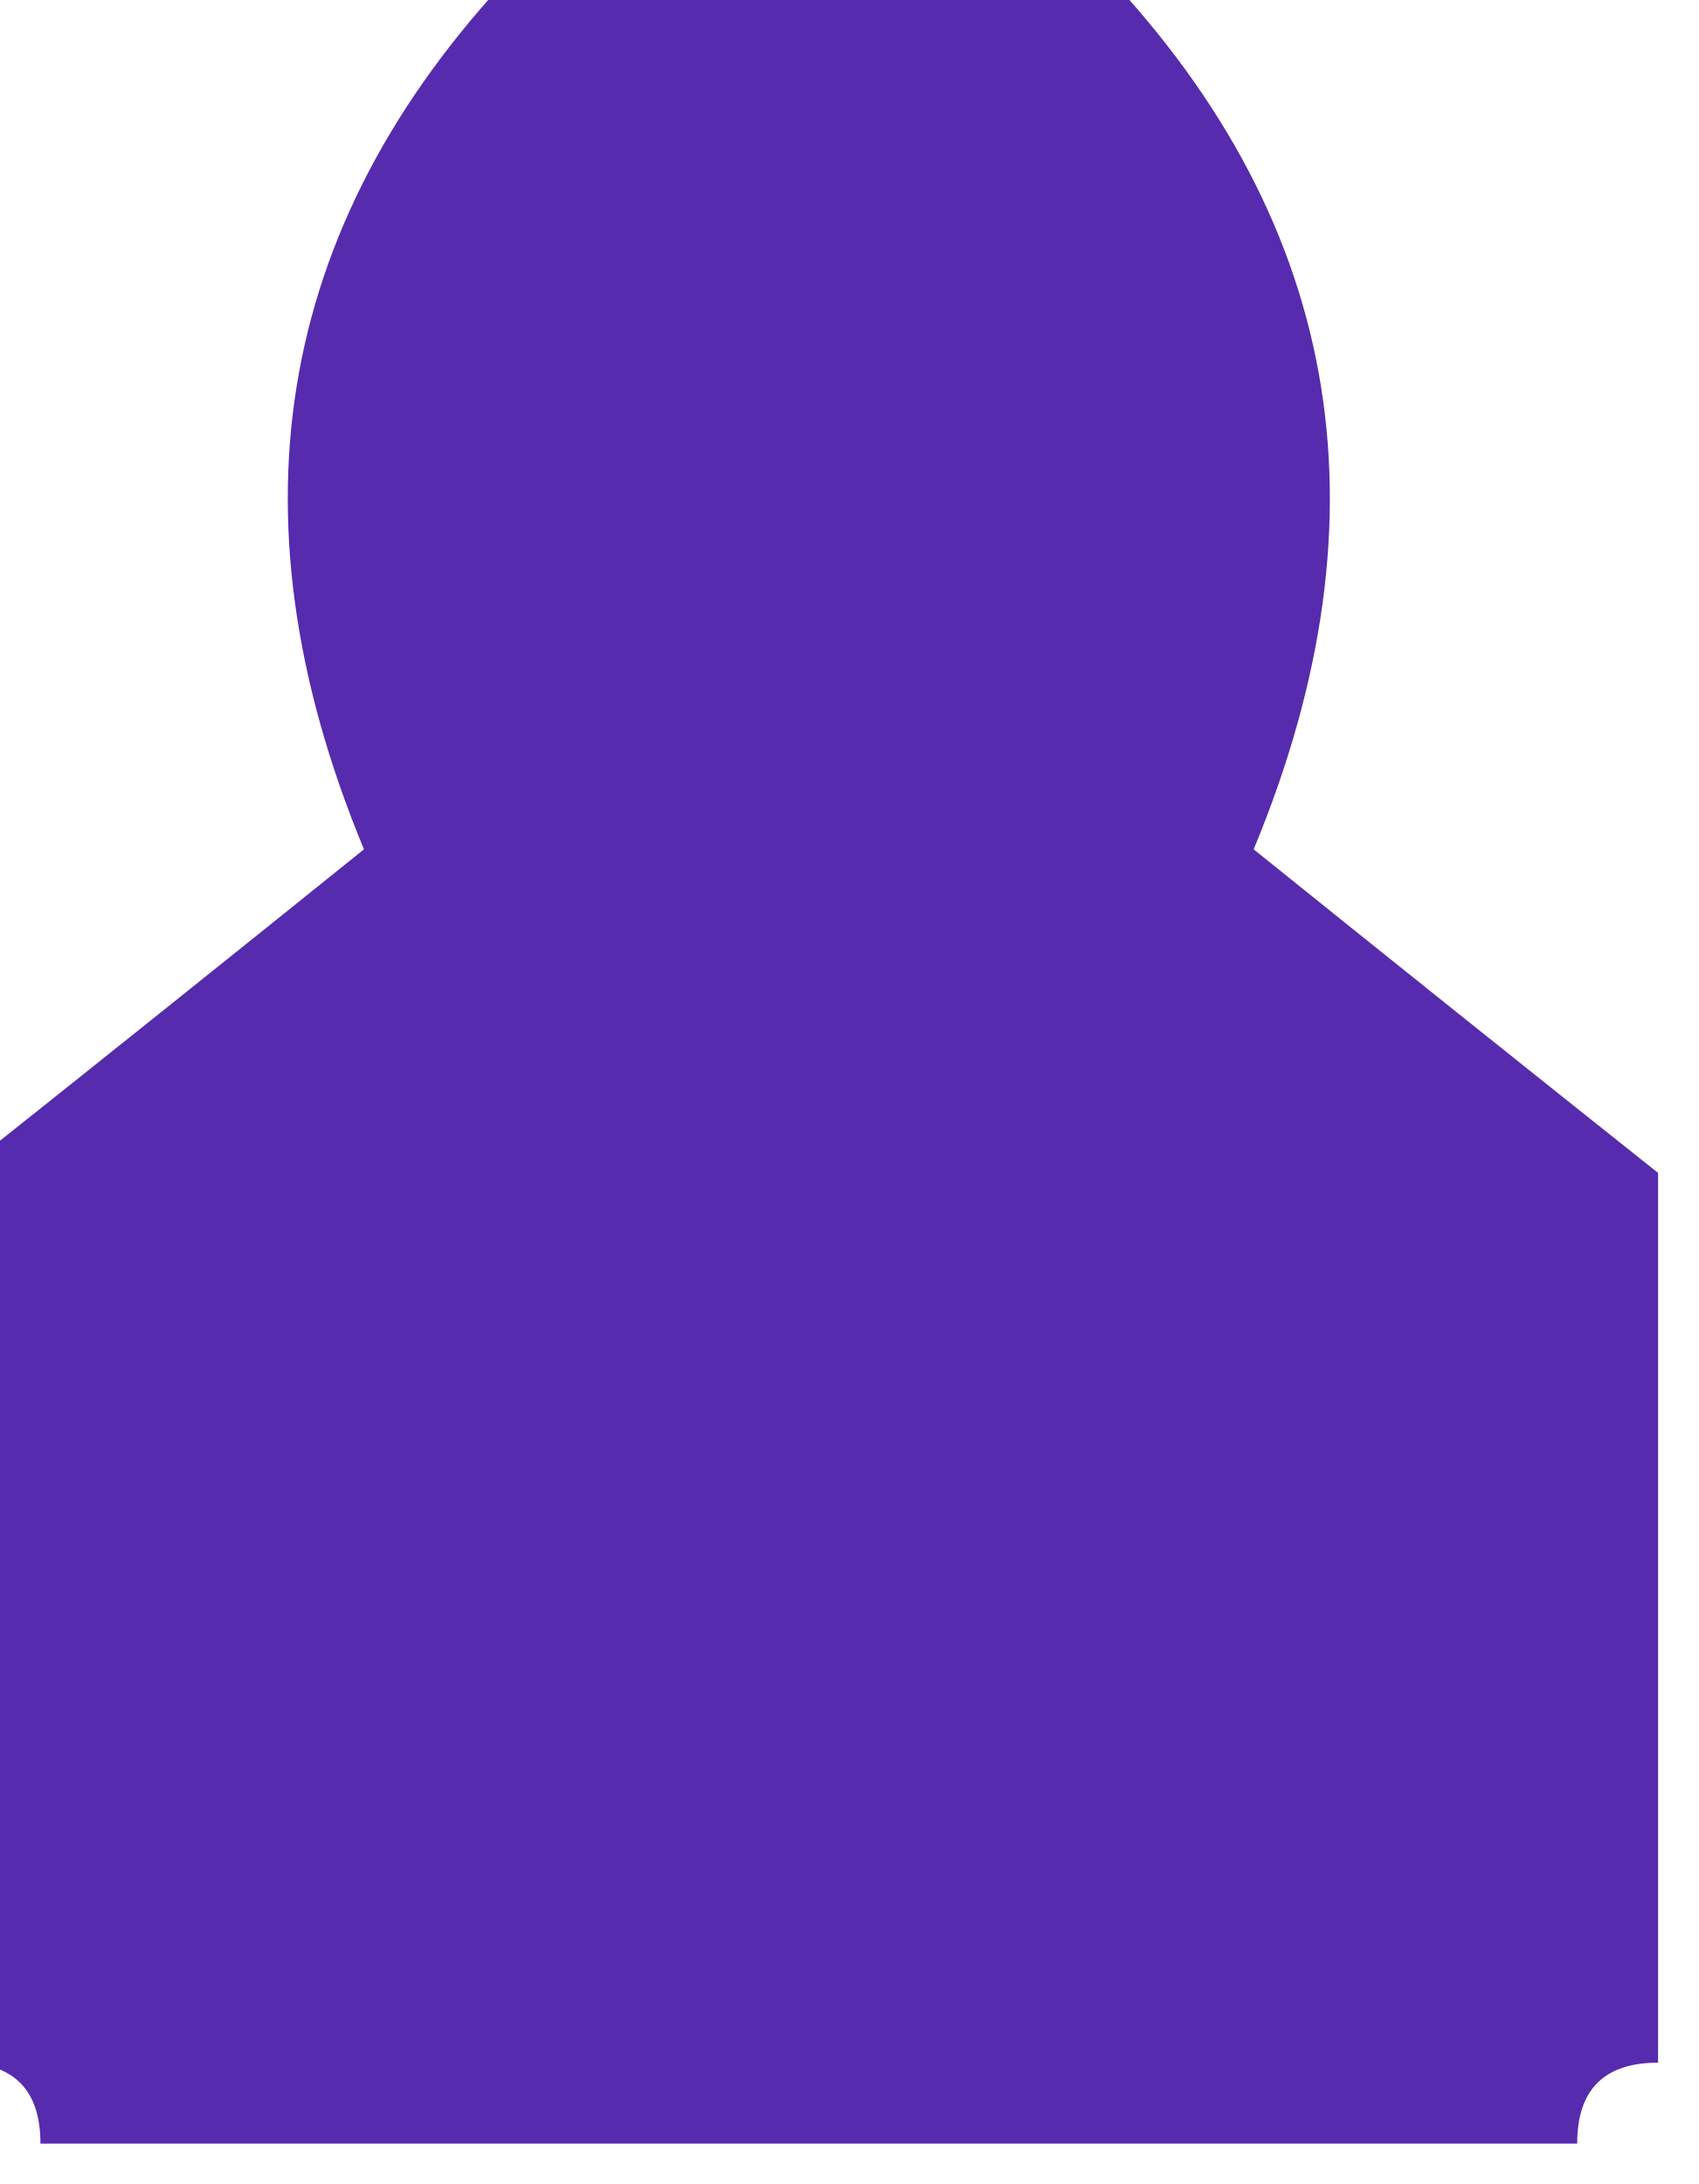
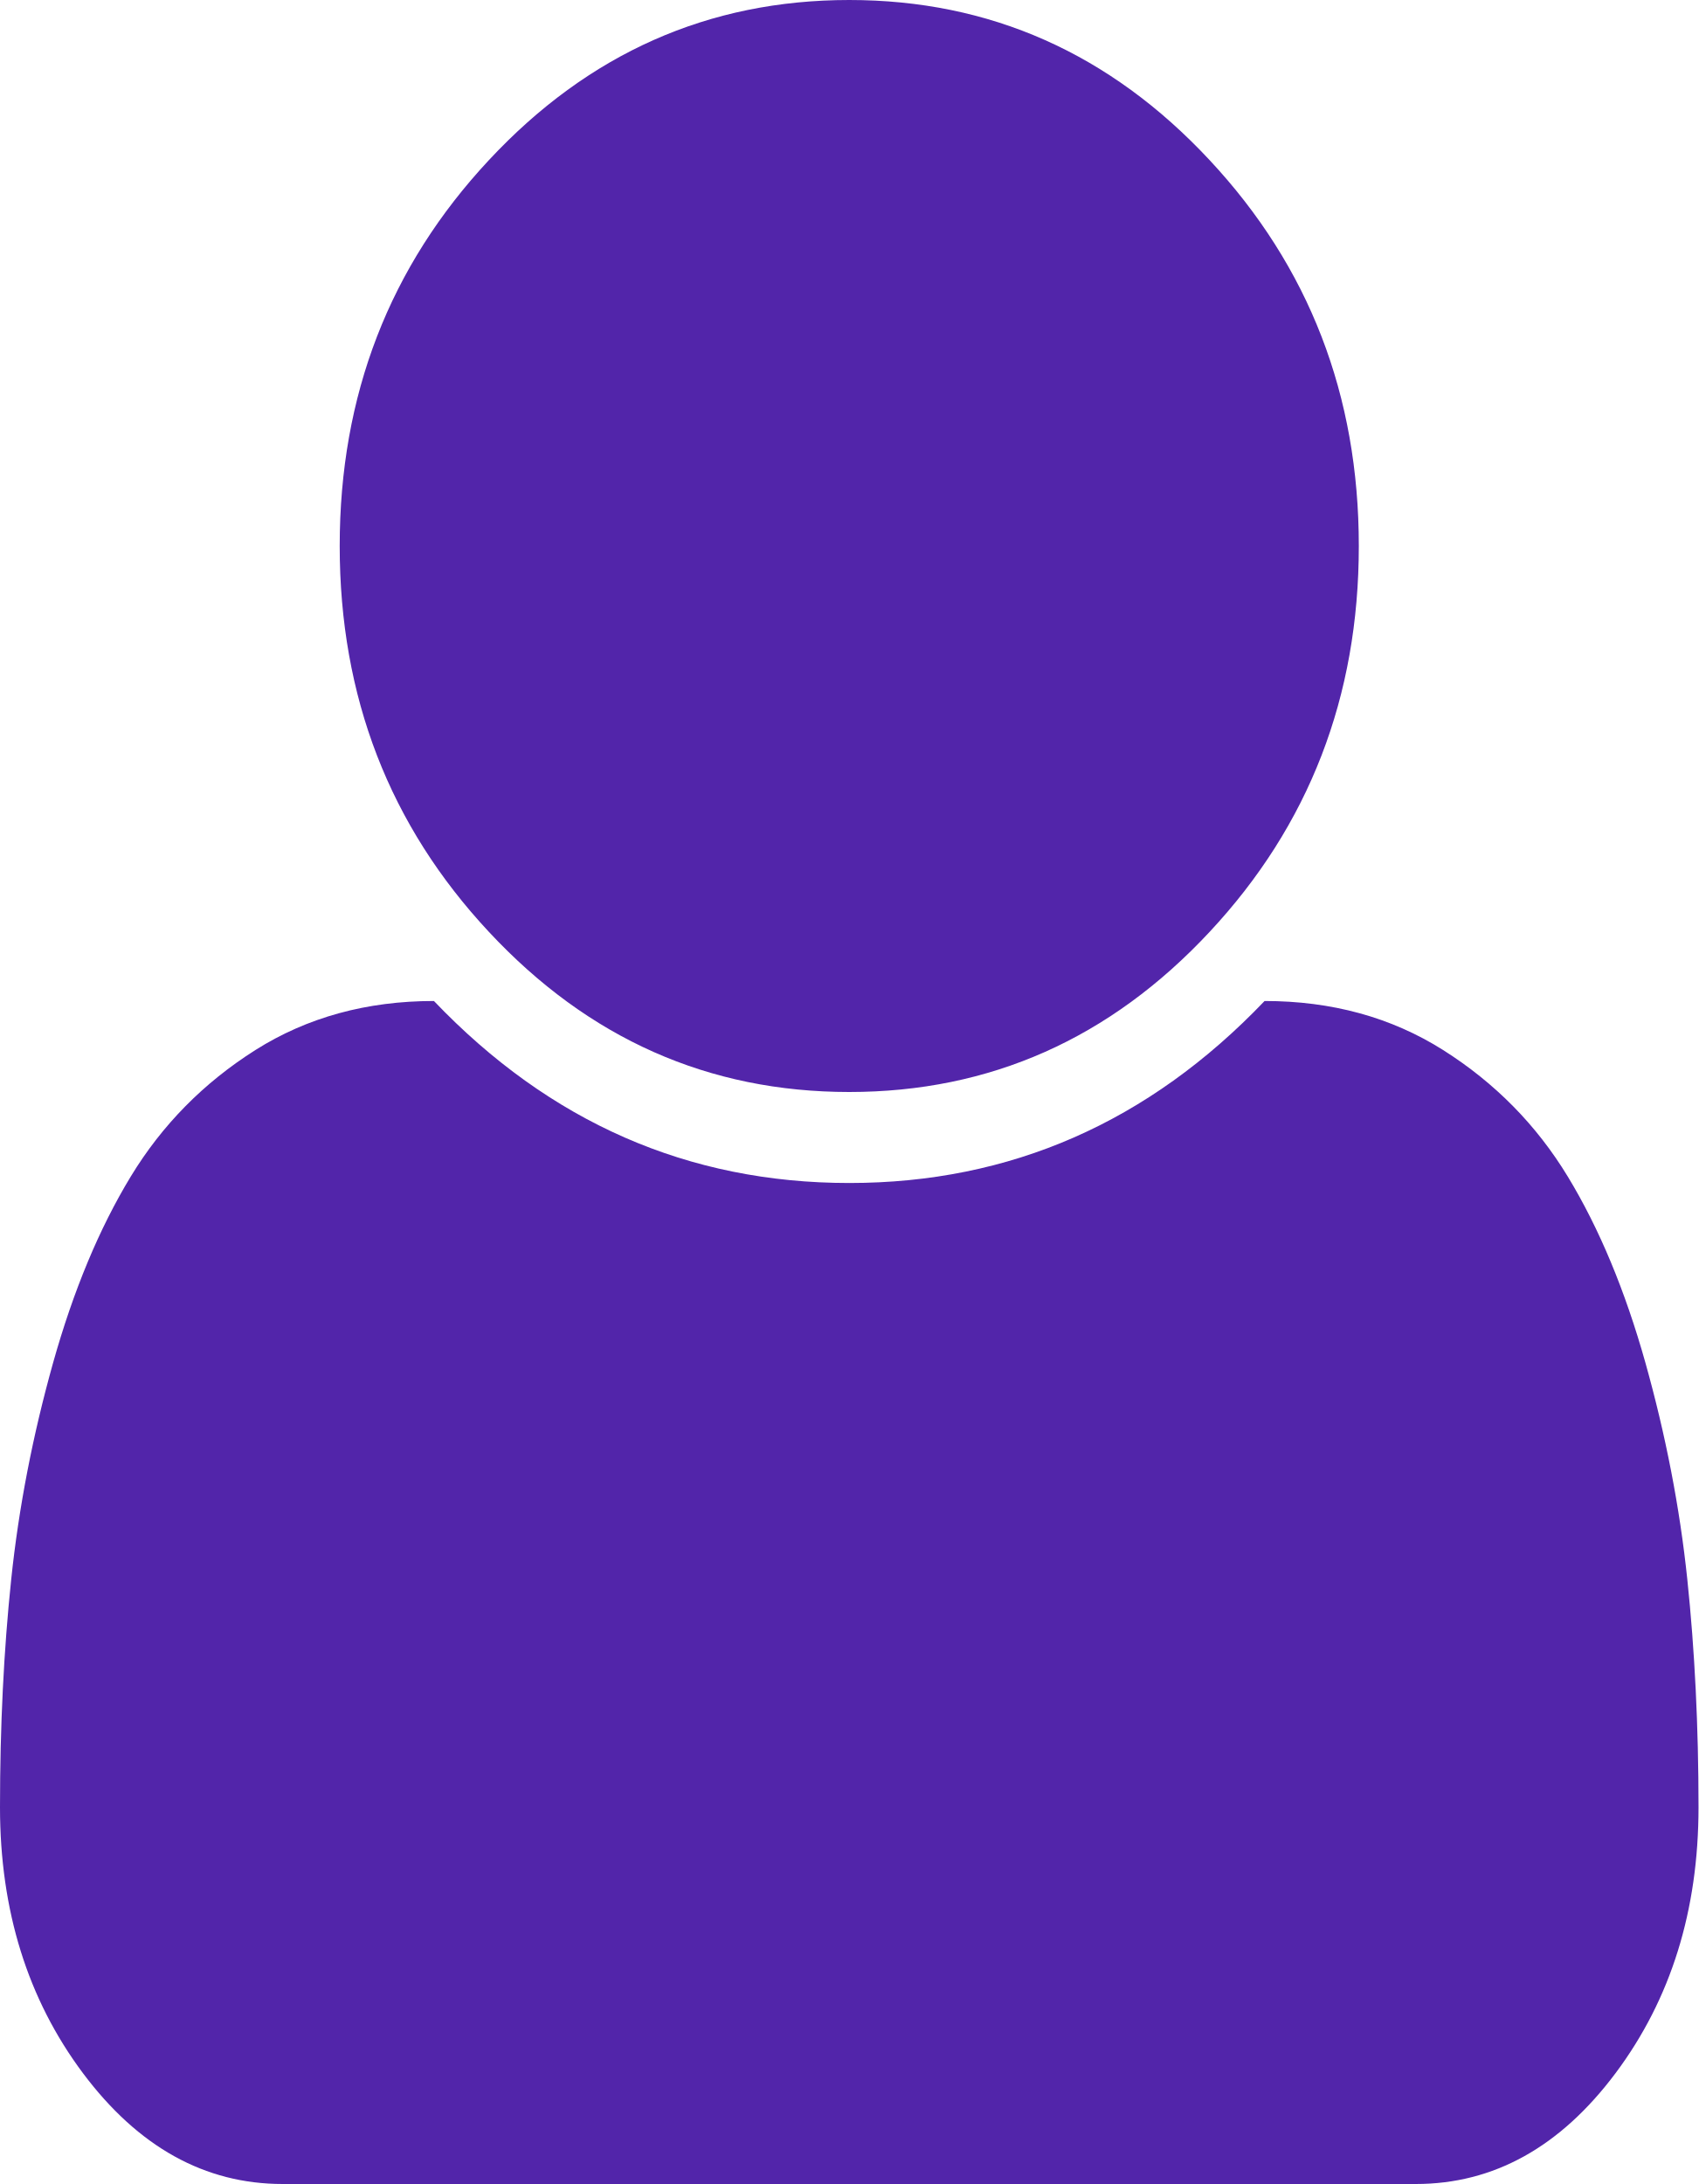
- <svg xmlns="http://www.w3.org/2000/svg" version="1.1" width="21px" height="27px" style="shape-rendering:geometricPrecision; text-rendering:geometricPrecision; image-rendering:optimizeQuality; fill-rule:evenodd; clip-rule:evenodd">
-   <g>
-     <path style="opacity:0.967" fill="#5124aa" d="M 6.5,-0.5 C 8.833,-0.5 11.167,-0.5 13.5,-0.5C 16.571,2.643 17.238,6.31 15.5,10.5C 17.186,11.857 18.852,13.19 20.5,14.5C 20.5,18.167 20.5,21.833 20.5,25.5C 19.833,25.5 19.5,25.833 19.5,26.5C 13.167,26.5 6.833,26.5 0.5,26.5C 0.5,25.833 0.167,25.5 -0.5,25.5C -0.5,21.833 -0.5,18.167 -0.5,14.5C 1.148,13.19 2.814,11.857 4.5,10.5C 2.762,6.31 3.429,2.643 6.5,-0.5 Z" />
+ <svg xmlns="http://www.w3.org/2000/svg" version="1.1" width="21px" height="27px">
+   <g transform="matrix(1 0 0 1 -44 -425 )">
+     <path d="M 20.861 19.521  C 20.954 20.405  21 21.346  21 22.342  C 21 23.619  20.658 24.715  19.975 25.629  C 19.291 26.543  18.468 27  17.505 27  L 3.495 27  C 2.532 27  1.709 26.543  1.025 25.629  C 0.342 24.715  0 23.619  0 22.342  C 0 21.346  0.046 20.405  0.139 19.521  C 0.232 18.636  0.405 17.745  0.656 16.849  C 0.908 15.952  1.228 15.185  1.616 14.546  C 2.004 13.907  2.518 13.386  3.158 12.981  C 3.798 12.577  4.534 12.375  5.365 12.375  C 6.798 13.875  8.509 14.625  10.5 14.625  C 12.491 14.625  14.202 13.875  15.635 12.375  C 16.466 12.375  17.202 12.577  17.842 12.981  C 18.482 13.386  18.996 13.907  19.384 14.546  C 19.772 15.185  20.092 15.952  20.344 16.849  C 20.595 17.745  20.768 18.636  20.861 19.521  Z M 14.954 1.978  C 16.185 3.296  16.8 4.887  16.8 6.75  C 16.8 8.613  16.185 10.204  14.954 11.522  C 13.724 12.841  12.239 13.5  10.5 13.5  C 8.761 13.5  7.276 12.841  6.046 11.522  C 4.815 10.204  4.2 8.613  4.2 6.75  C 4.2 4.887  4.815 3.296  6.046 1.978  C 7.276 0.659  8.761 0  10.5 0  C 12.239 0  13.724 0.659  14.954 1.978  Z " fill-rule="nonzero" fill="#5225aa" stroke="none" transform="matrix(1 0 0 1 44 425 )" />
  </g>
</svg>
